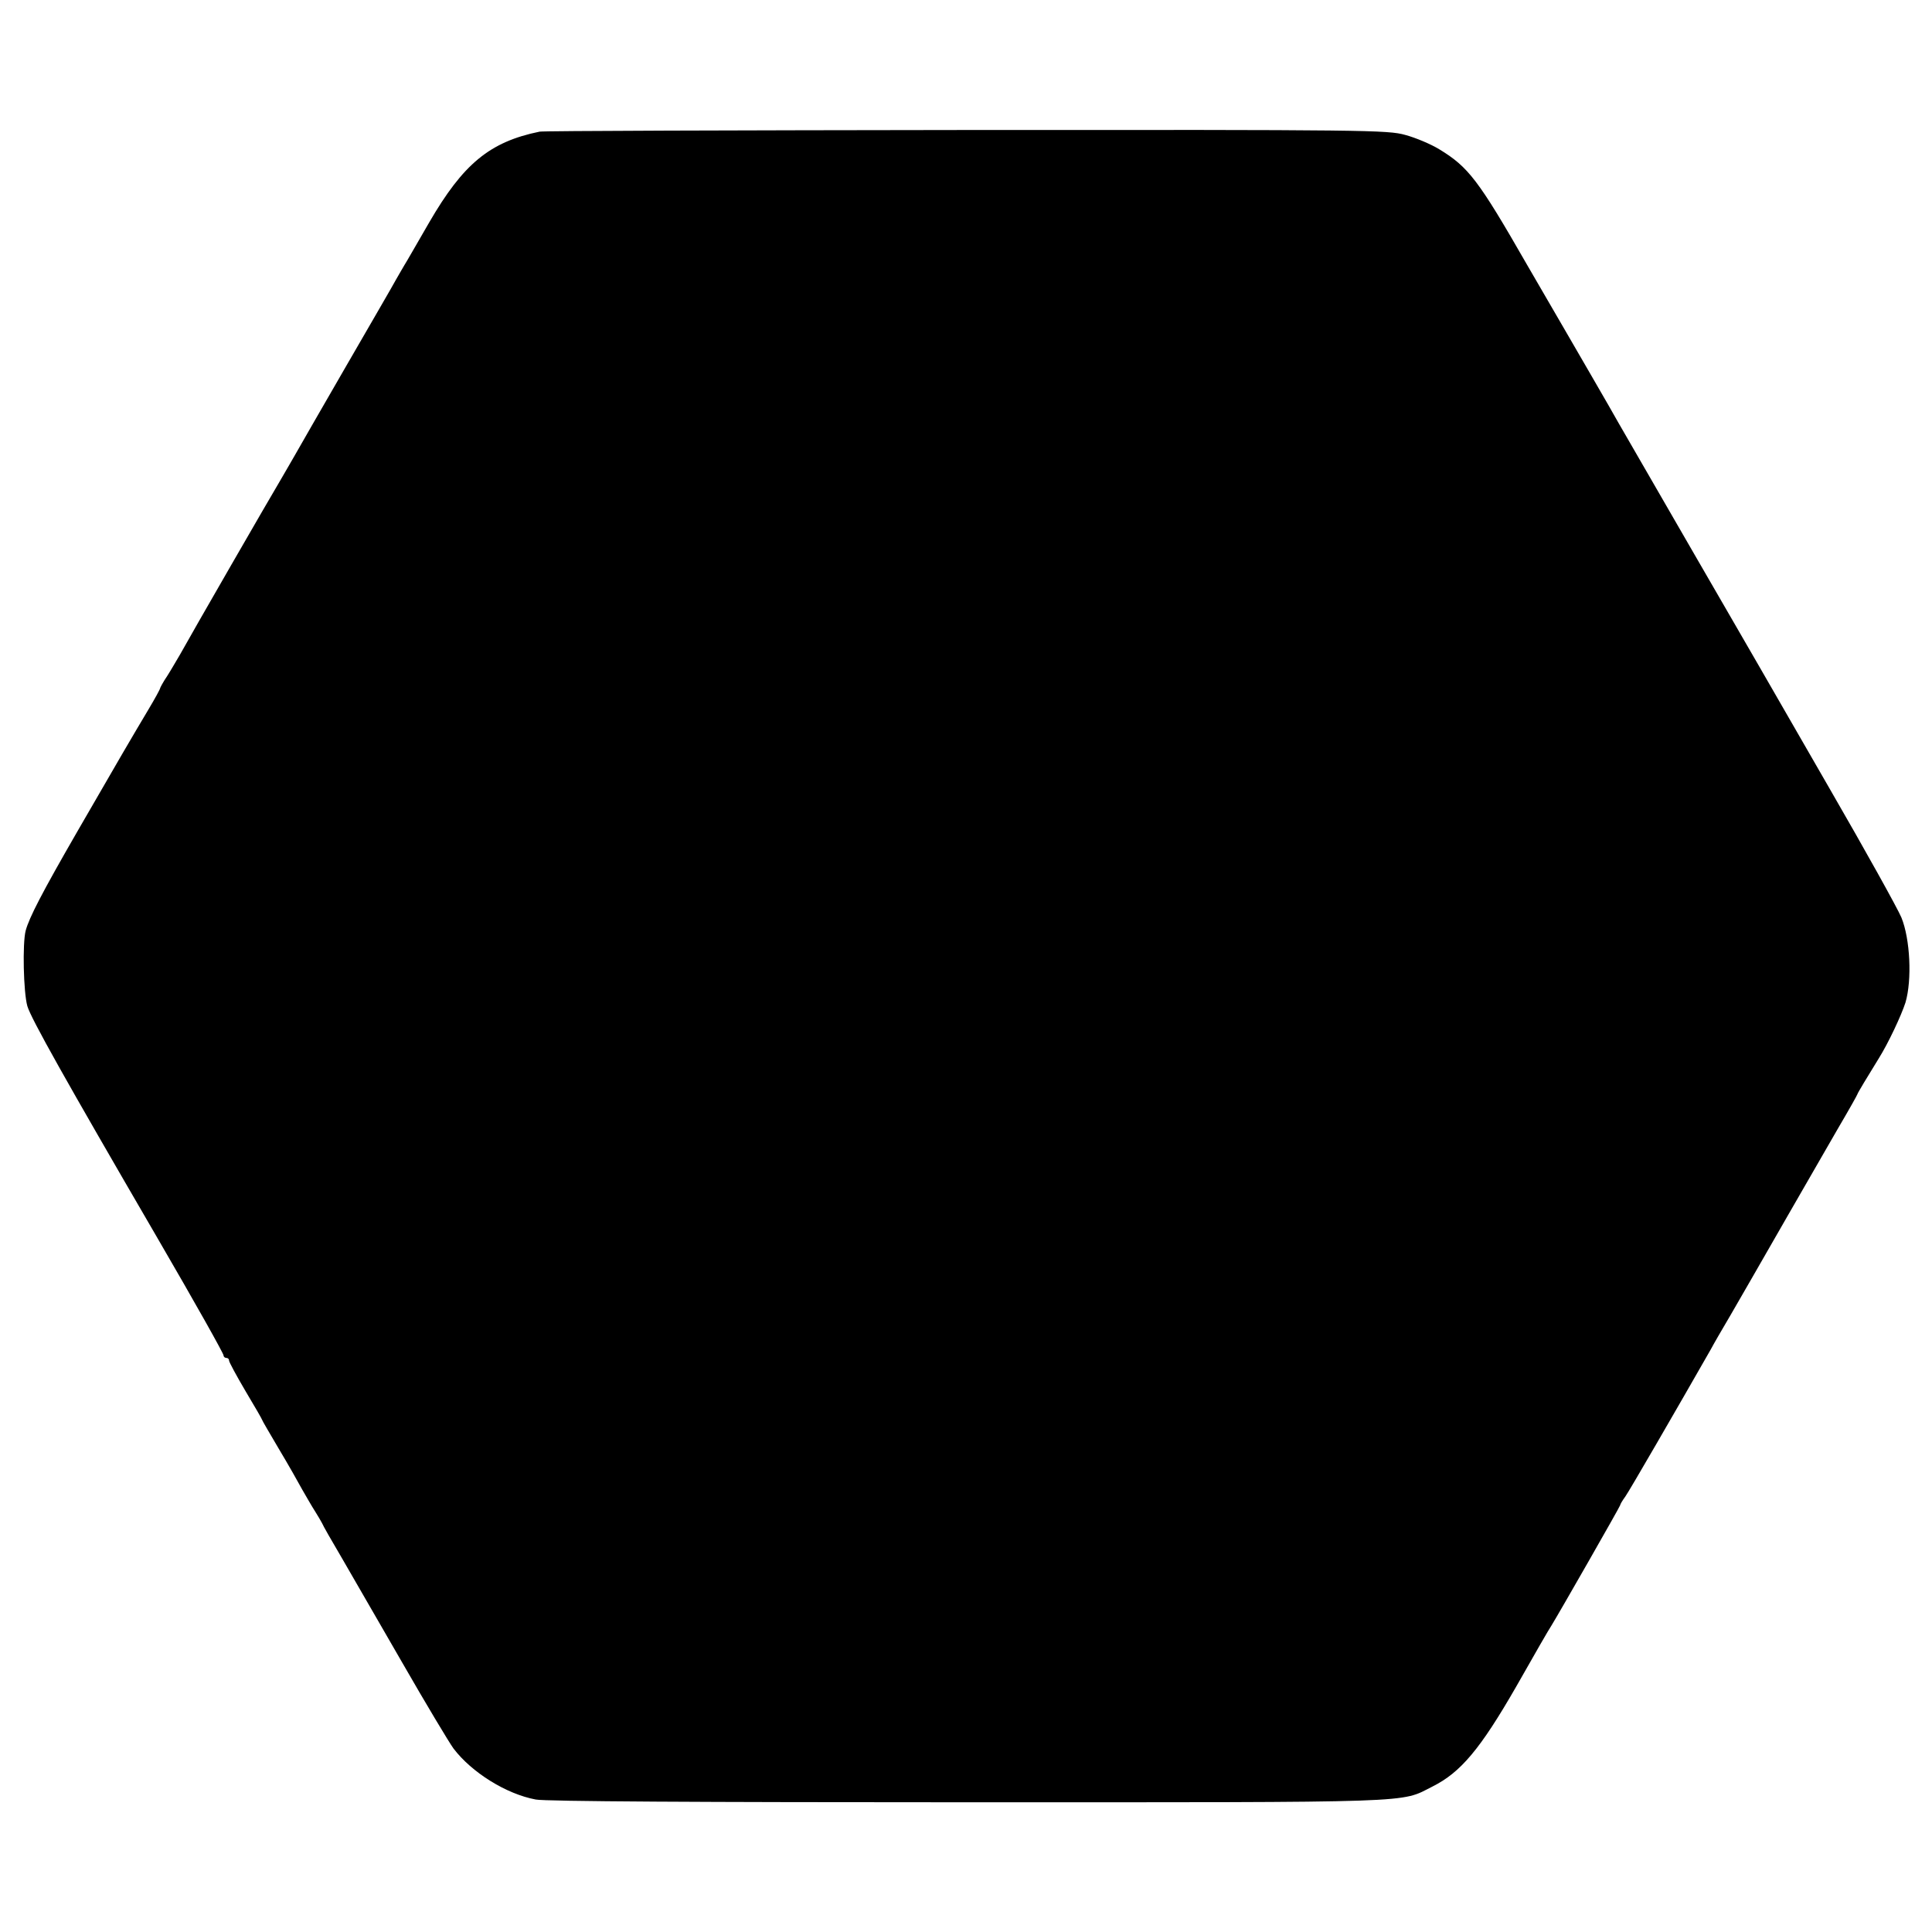
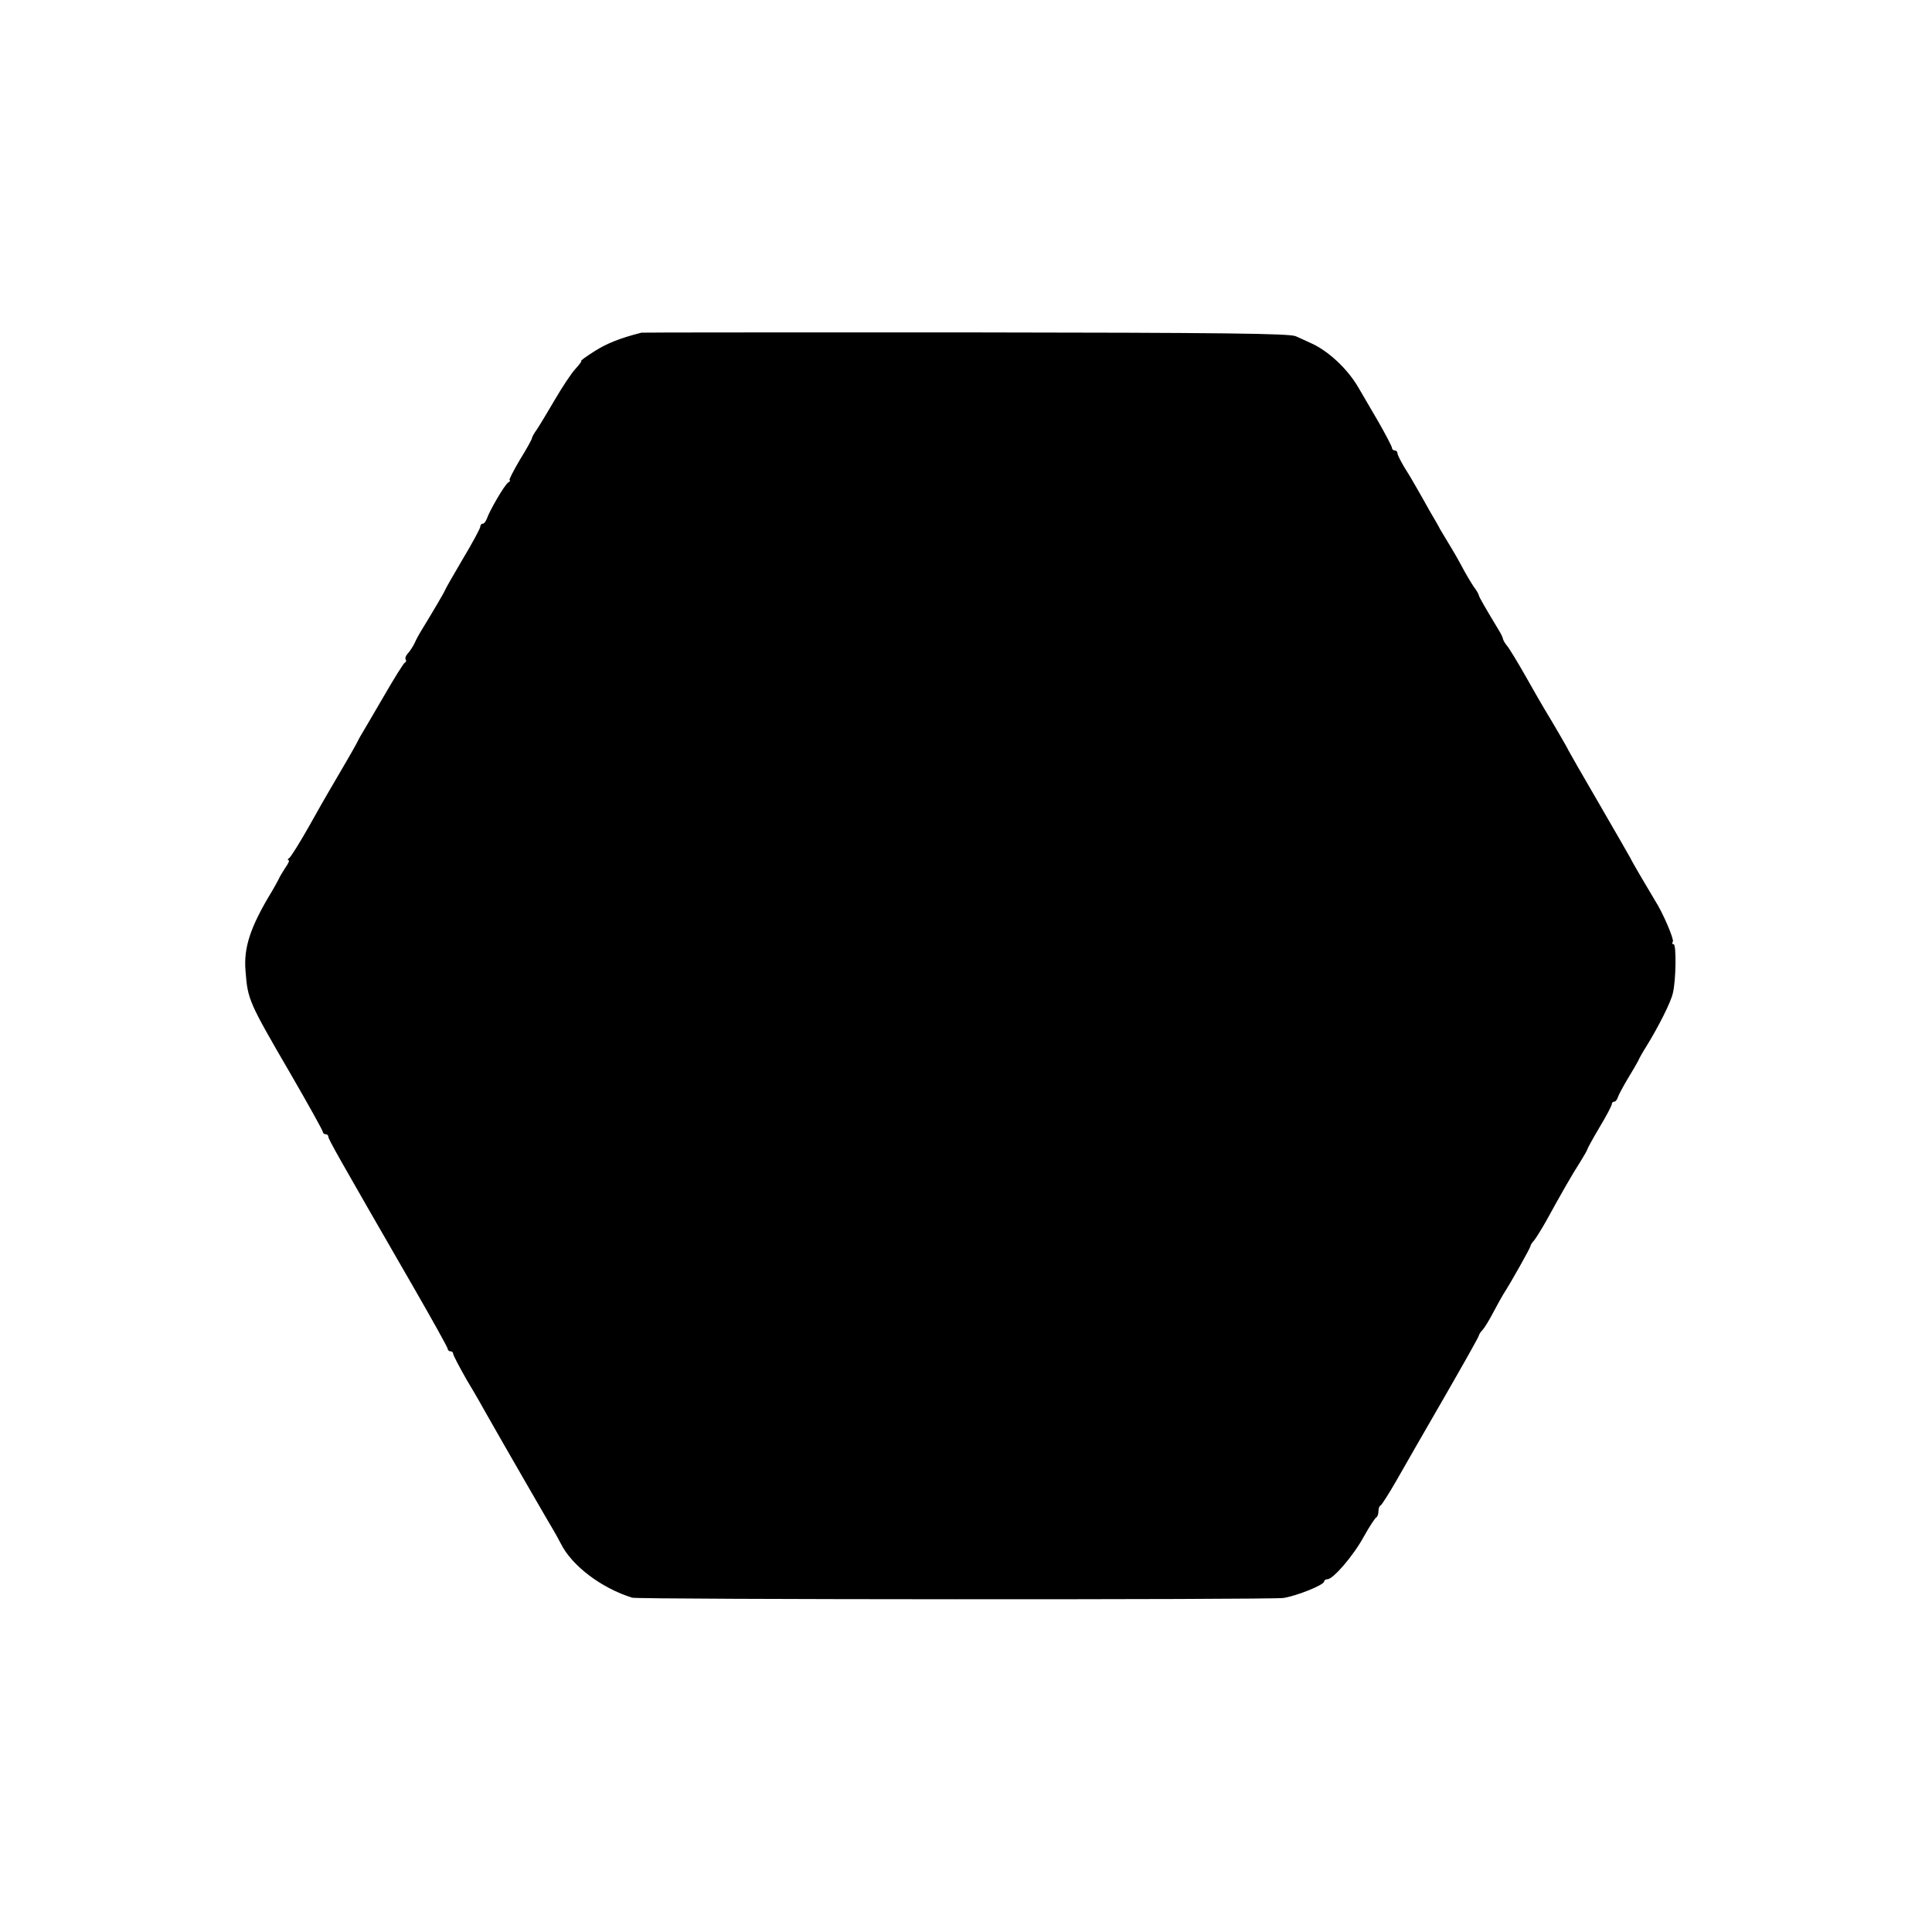
- <svg xmlns="http://www.w3.org/2000/svg" version="1.0" width="700pt" height="700pt" viewBox="0 0 700 700" preserveAspectRatio="xMidYMid meet">
-   <g transform="translate(0,700) scale(0.1,-0.1)" fill="#000000" stroke="none">
-     <path d="M1955 6523 c-181 -37 -277 -117 -400 -329 -44 -76 -84 -146 -90 -155 -5 -9 -19 -32 -29 -50 -10 -19 -92 -160 -181 -314 -89 -154 -173 -300 -187 -325 -14 -25 -39 -67 -55 -95 -29 -48 -318 -549 -361 -627 -12 -20 -32 -55 -46 -77 -15 -22 -26 -43 -26 -45 0 -3 -19 -38 -43 -78 -59 -99 -103 -174 -257 -441 -128 -222 -174 -311 -187 -359 -12 -46 -8 -223 6 -273 13 -45 139 -269 467 -833 146 -251 244 -426 244 -433 0 -5 5 -9 10 -9 6 0 10 -4 10 -10 0 -5 27 -55 60 -111 33 -55 60 -102 60 -104 0 -2 27 -48 60 -104 33 -55 71 -122 85 -148 15 -26 35 -61 46 -78 10 -16 22 -36 26 -44 3 -8 35 -64 71 -125 35 -61 134 -232 220 -381 85 -148 169 -288 185 -310 66 -87 191 -165 298 -185 33 -7 601 -10 1568 -10 1651 0 1562 -3 1681 57 102 51 173 135 304 363 64 113 121 212 127 220 29 47 249 432 249 436 0 3 8 17 19 32 15 21 185 315 309 532 10 19 43 76 72 125 29 50 62 108 75 130 31 54 225 392 313 544 40 68 72 125 72 127 0 3 38 66 77 129 34 54 82 156 97 203 24 82 17 230 -15 308 -14 33 -130 242 -259 465 -128 222 -241 418 -250 434 -42 72 -173 300 -240 415 -177 307 -256 443 -276 478 -11 20 -53 93 -93 162 -40 69 -147 254 -239 412 -176 307 -212 353 -317 417 -31 19 -86 42 -123 52 -64 18 -135 19 -1592 18 -839 -1 -1534 -3 -1545 -6z" />
+ <svg xmlns="http://www.w3.org/2000/svg" version="1.0" width="712pt" height="712pt" viewBox="0 0 712 712" preserveAspectRatio="xMidYMid meet">
+   <g transform="translate(0,712) scale(0.1,-0.1)" fill="#000000" stroke="none">
+     <path d="M2364 5894 c-79 -20 -129 -40 -174 -69 -30 -19 -52 -35 -48 -35 3 0 -6 -13 -21 -29 -15 -16 -48 -66 -75 -112 -27 -46 -57 -96 -67 -111 -11 -15 -19 -30 -19 -34 0 -3 -20 -40 -45 -80 -24 -41 -41 -74 -37 -74 4 0 2 -4 -5 -8 -13 -8 -69 -104 -79 -134 -4 -10 -10 -18 -15 -18 -5 0 -9 -5 -9 -11 0 -6 -29 -60 -65 -120 -36 -61 -65 -112 -65 -114 0 -3 -45 -80 -91 -155 -5 -8 -15 -26 -21 -40 -7 -14 -18 -31 -25 -38 -7 -8 -11 -17 -8 -22 3 -5 2 -10 -3 -12 -4 -1 -39 -57 -77 -123 -39 -66 -75 -129 -82 -140 -7 -11 -15 -27 -19 -35 -6 -12 -54 -95 -104 -180 -5 -8 -37 -64 -71 -125 -34 -60 -67 -113 -73 -117 -6 -4 -7 -8 -3 -8 5 0 0 -12 -11 -27 -10 -16 -22 -35 -25 -43 -4 -8 -15 -28 -25 -45 -79 -130 -105 -207 -97 -295 8 -104 12 -113 165 -376 66 -114 120 -211 120 -216 0 -4 5 -8 10 -8 6 0 10 -4 10 -9 0 -9 33 -68 314 -555 69 -120 126 -222 126 -227 0 -5 5 -9 10 -9 6 0 10 -4 10 -9 0 -5 23 -49 51 -98 29 -48 62 -106 74 -128 56 -99 236 -411 245 -425 5 -8 17 -30 27 -49 41 -82 150 -164 263 -199 25 -7 2351 -8 2400 -1 50 8 150 48 150 61 0 4 5 8 12 8 21 0 96 87 134 157 21 38 42 69 46 71 4 2 8 12 8 22 0 10 3 20 8 22 4 2 31 44 59 93 28 50 108 188 177 308 69 120 126 221 126 225 0 3 6 13 14 21 8 9 26 39 40 66 15 28 31 57 36 65 31 48 100 172 100 177 0 4 6 14 14 22 7 9 27 41 44 71 52 95 97 174 125 217 15 24 27 45 27 48 0 2 20 39 45 81 25 41 45 80 45 85 0 5 4 9 9 9 5 0 11 8 14 18 3 9 20 40 36 67 17 28 34 57 38 65 3 8 16 31 28 50 46 74 93 167 100 200 12 49 13 180 3 180 -5 0 -7 4 -3 10 5 8 -37 107 -65 150 -19 31 -90 152 -90 155 0 1 -52 91 -115 200 -63 108 -115 199 -115 200 0 3 -59 104 -90 155 -5 8 -35 60 -66 115 -31 55 -63 107 -70 115 -7 8 -14 20 -15 25 -1 6 -7 19 -14 30 -50 83 -75 126 -75 131 0 3 -8 18 -19 32 -10 15 -31 50 -45 77 -15 28 -36 64 -46 80 -10 17 -25 41 -33 55 -7 14 -24 43 -37 65 -12 22 -34 60 -48 85 -14 25 -36 62 -49 82 -12 21 -23 42 -23 48 0 5 -4 10 -10 10 -5 0 -10 4 -10 9 0 5 -23 49 -51 98 -28 48 -61 104 -73 125 -40 69 -112 136 -176 164 -14 7 -38 17 -55 25 -24 10 -260 13 -1216 14 -653 0 -1191 0 -1195 -1z" />
  </g>
</svg>
